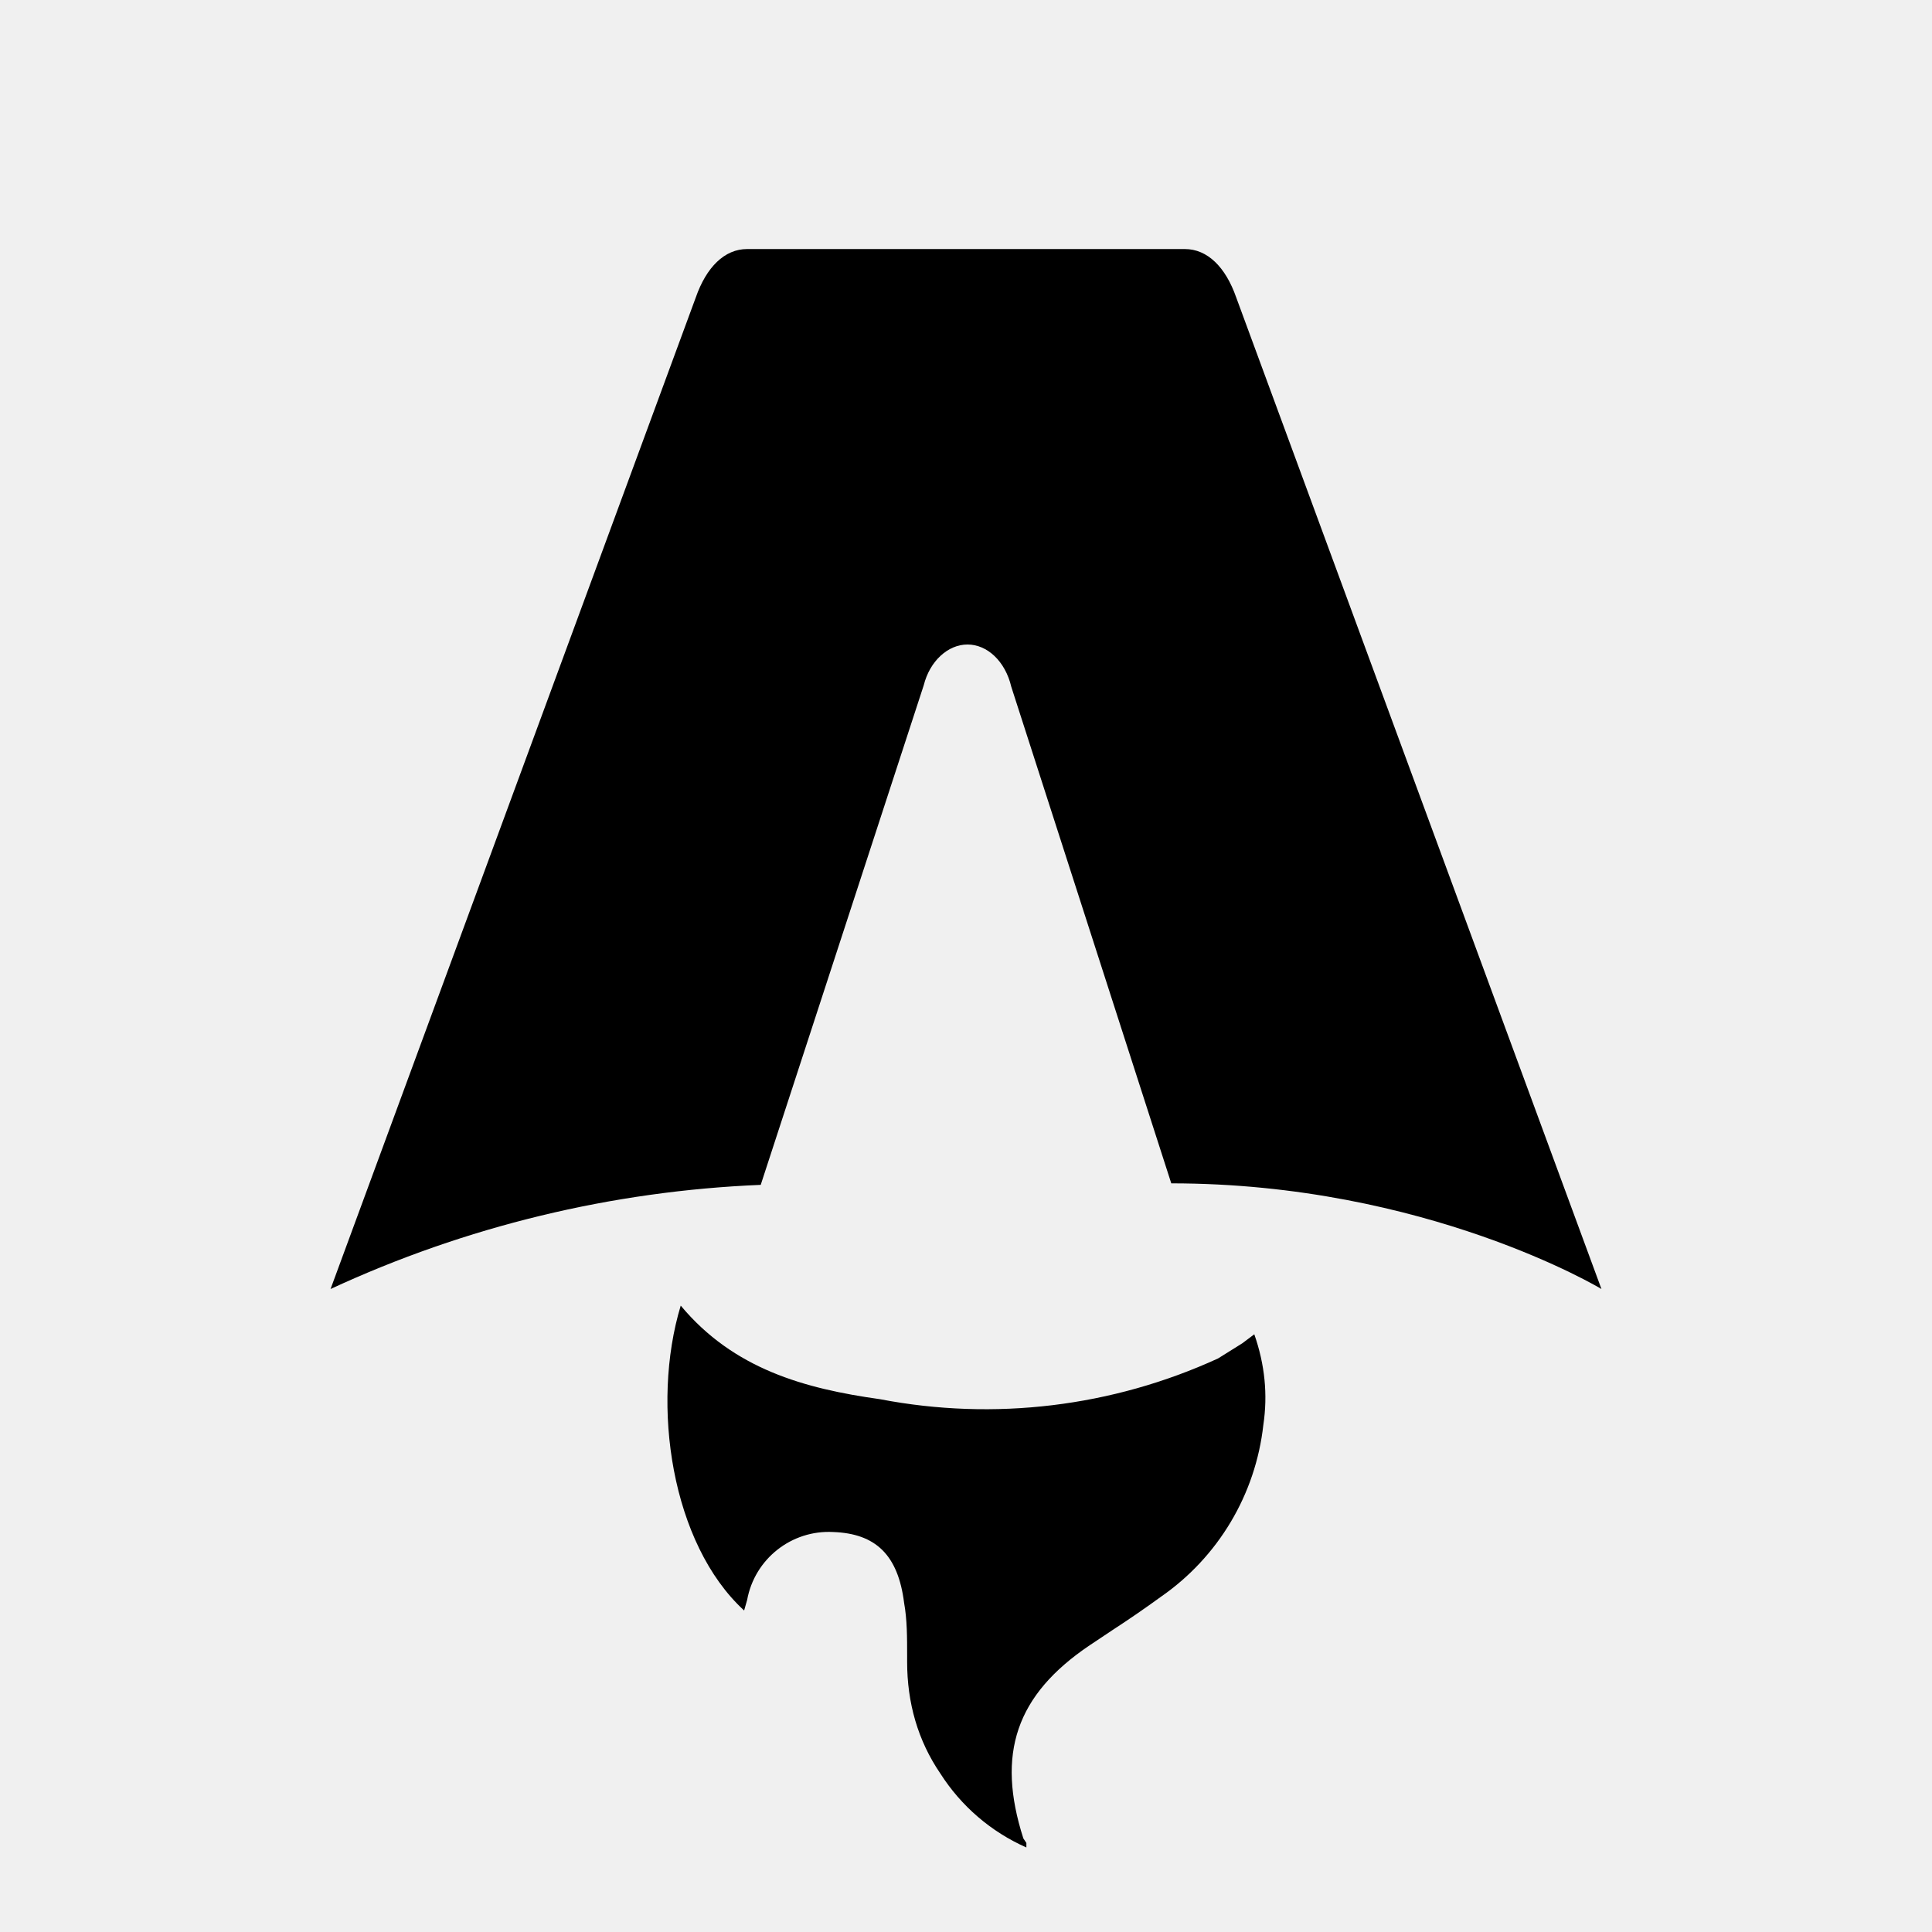
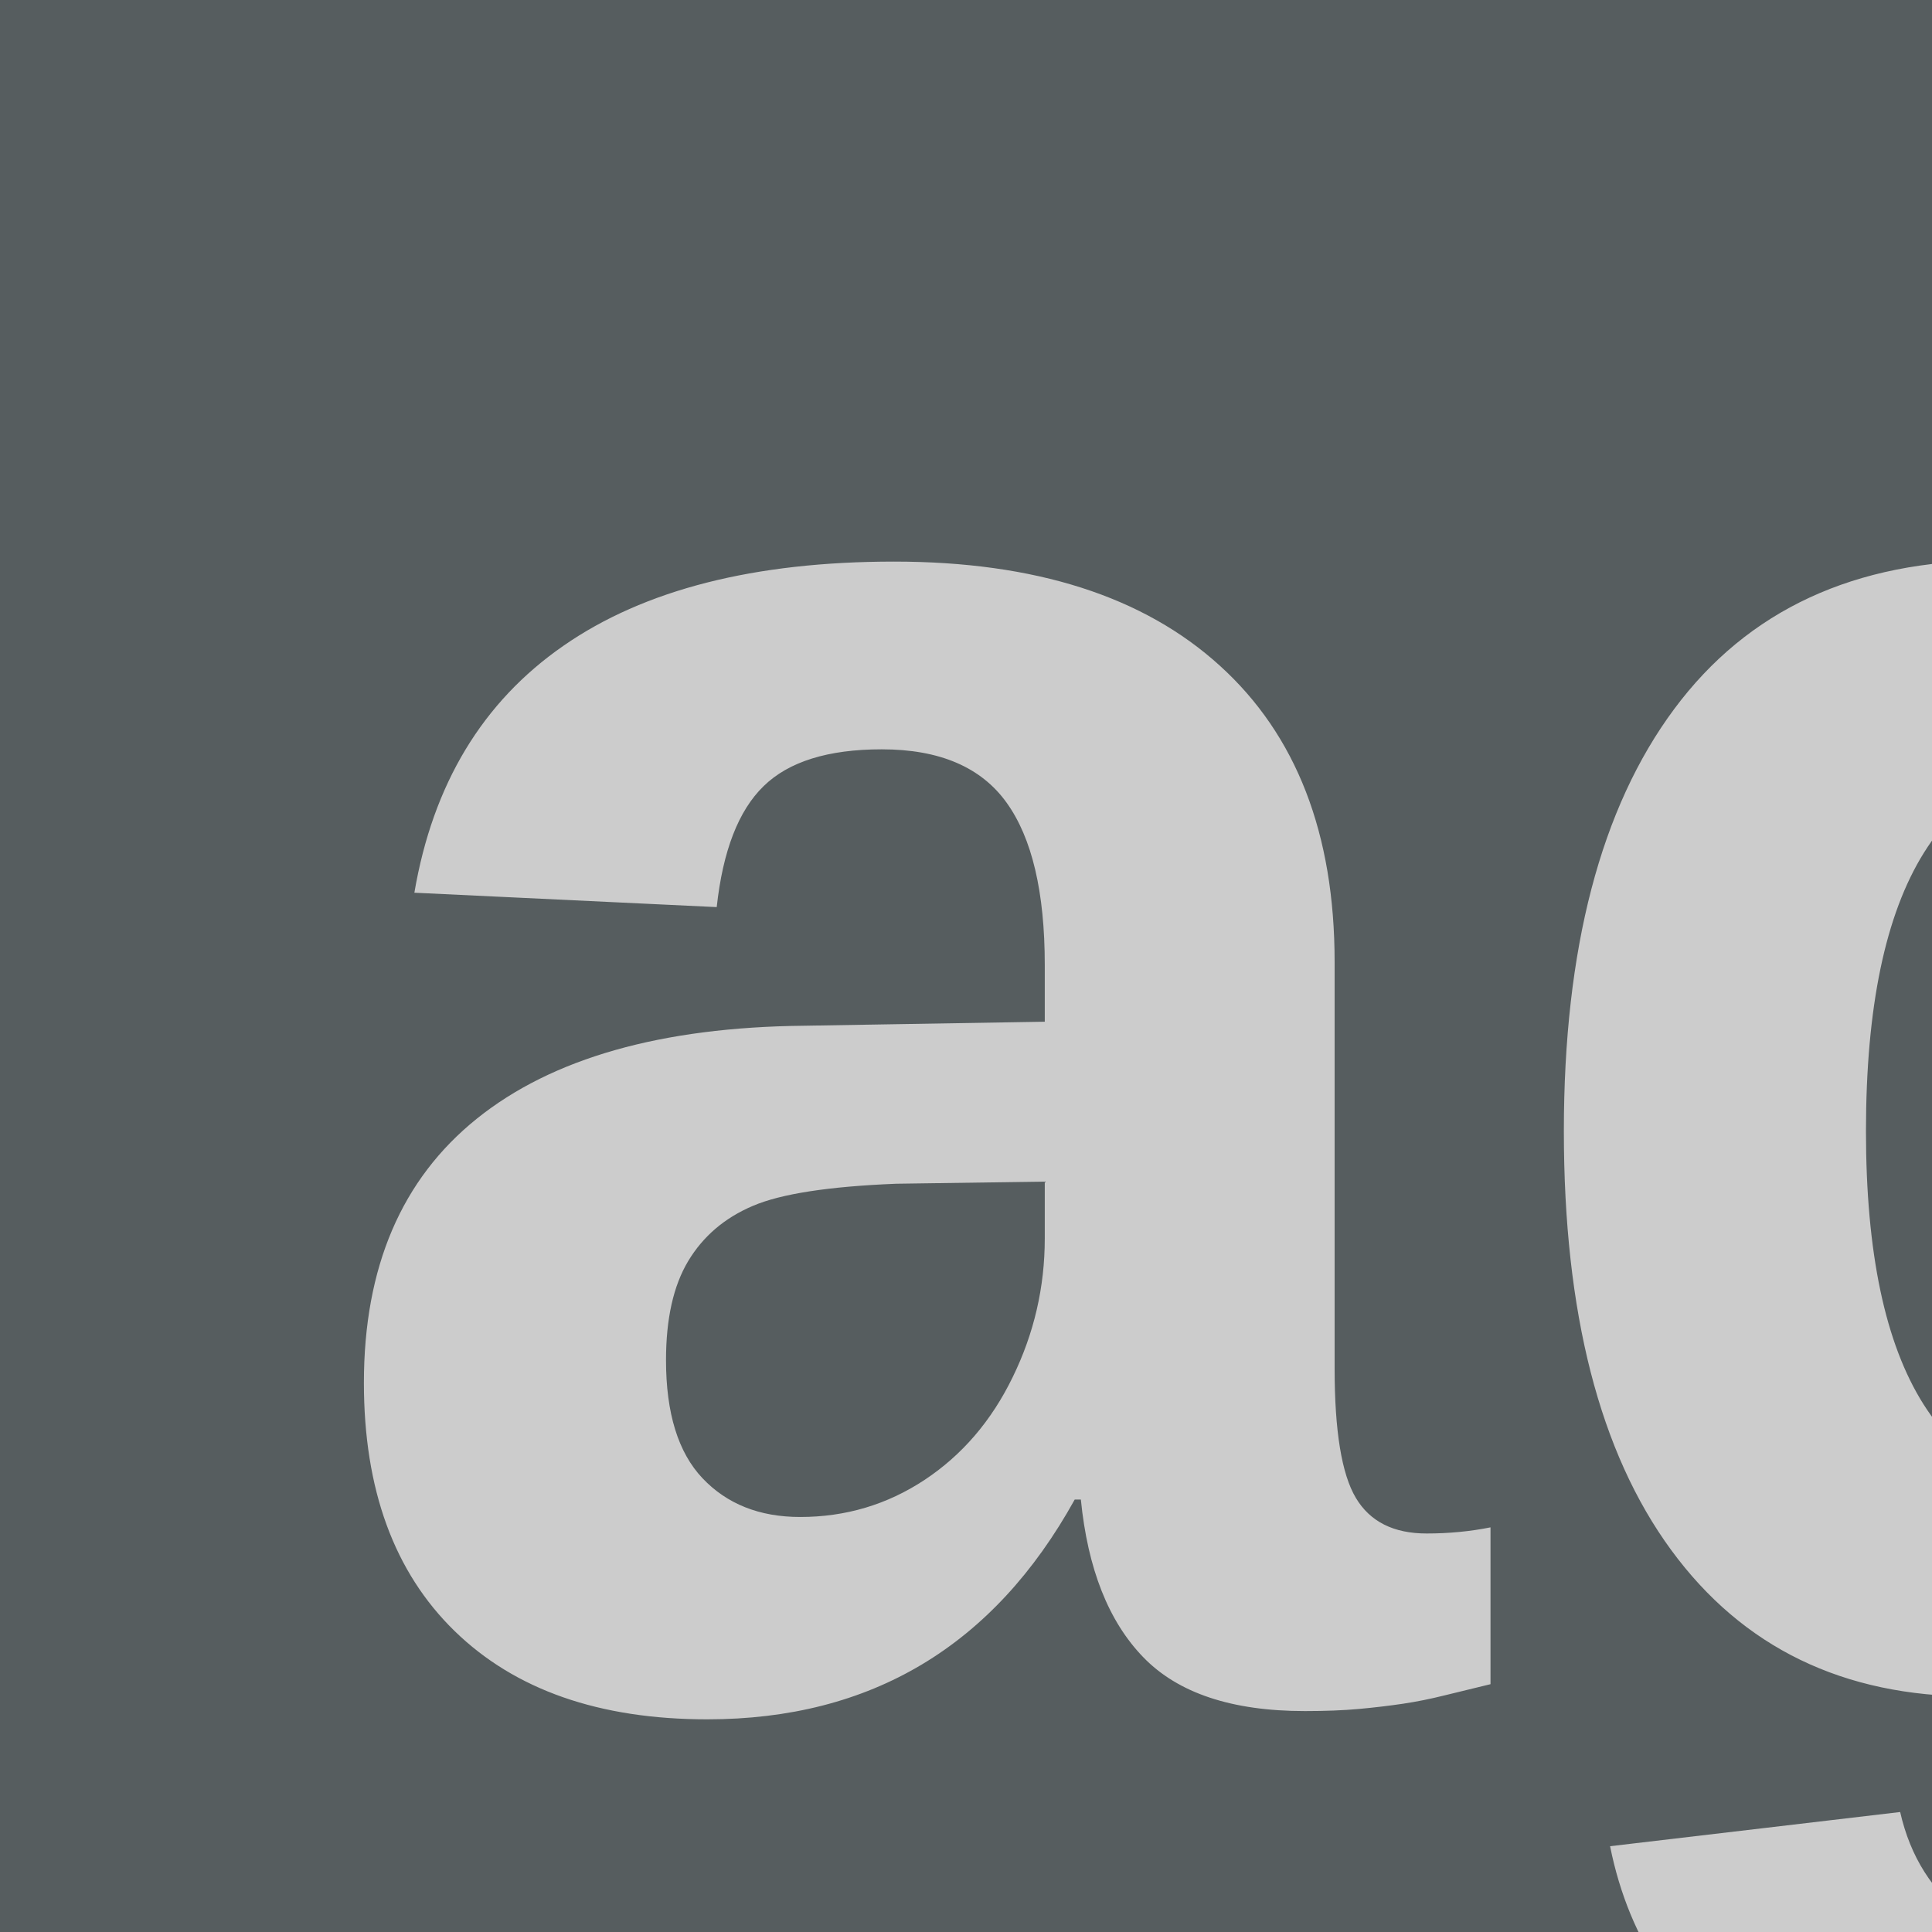
- <svg xmlns="http://www.w3.org/2000/svg" fill="none" viewBox="0 0 128 128">
-   <path d="M50.4 78.5a75.1 75.1 0 0 0-28.5 6.9l24.2-65.7c.7-2 1.9-3.2 3.4-3.2h29c1.5 0 2.7 1.2 3.4 3.2l24.2 65.7s-11.6-7-28.5-7L67 45.5c-.4-1.7-1.6-2.8-2.9-2.8-1.3 0-2.5 1.1-2.9 2.7L50.4 78.5Zm-1.1 28.2Zm-4.2-20.2c-2 6.6-.6 15.8 4.2 20.2a17.5 17.5 0 0 1 .2-.7 5.5 5.5 0 0 1 5.7-4.5c2.8.1 4.3 1.5 4.7 4.7.2 1.1.2 2.3.2 3.5v.4c0 2.7.7 5.2 2.2 7.4a13 13 0 0 0 5.7 4.9v-.3l-.2-.3c-1.8-5.6-.5-9.5 4.4-12.8l1.5-1a73 73 0 0 0 3.2-2.2 16 16 0 0 0 6.8-11.4c.3-2 .1-4-.6-6l-.8.6-1.6 1a37 37 0 0 1-22.4 2.7c-5-.7-9.7-2-13.2-6.2Z" />
-   <style>
-         path { fill: #000; }
-         @media (prefers-color-scheme: dark) {
-             path { fill: #FFF; }
-         }
-     </style>
+ <svg xmlns="http://www.w3.org/2000/svg" viewBox="0 0 128 128">
+   <rect width="128" height="128" fill="#565d5f" />
+   <text x="20" y="64" font-family="Arial, sans-serif" font-size="140" font-weight="bold" fill="#ccc" text-anchor="start" dominant-baseline="central">age</text>
</svg>
